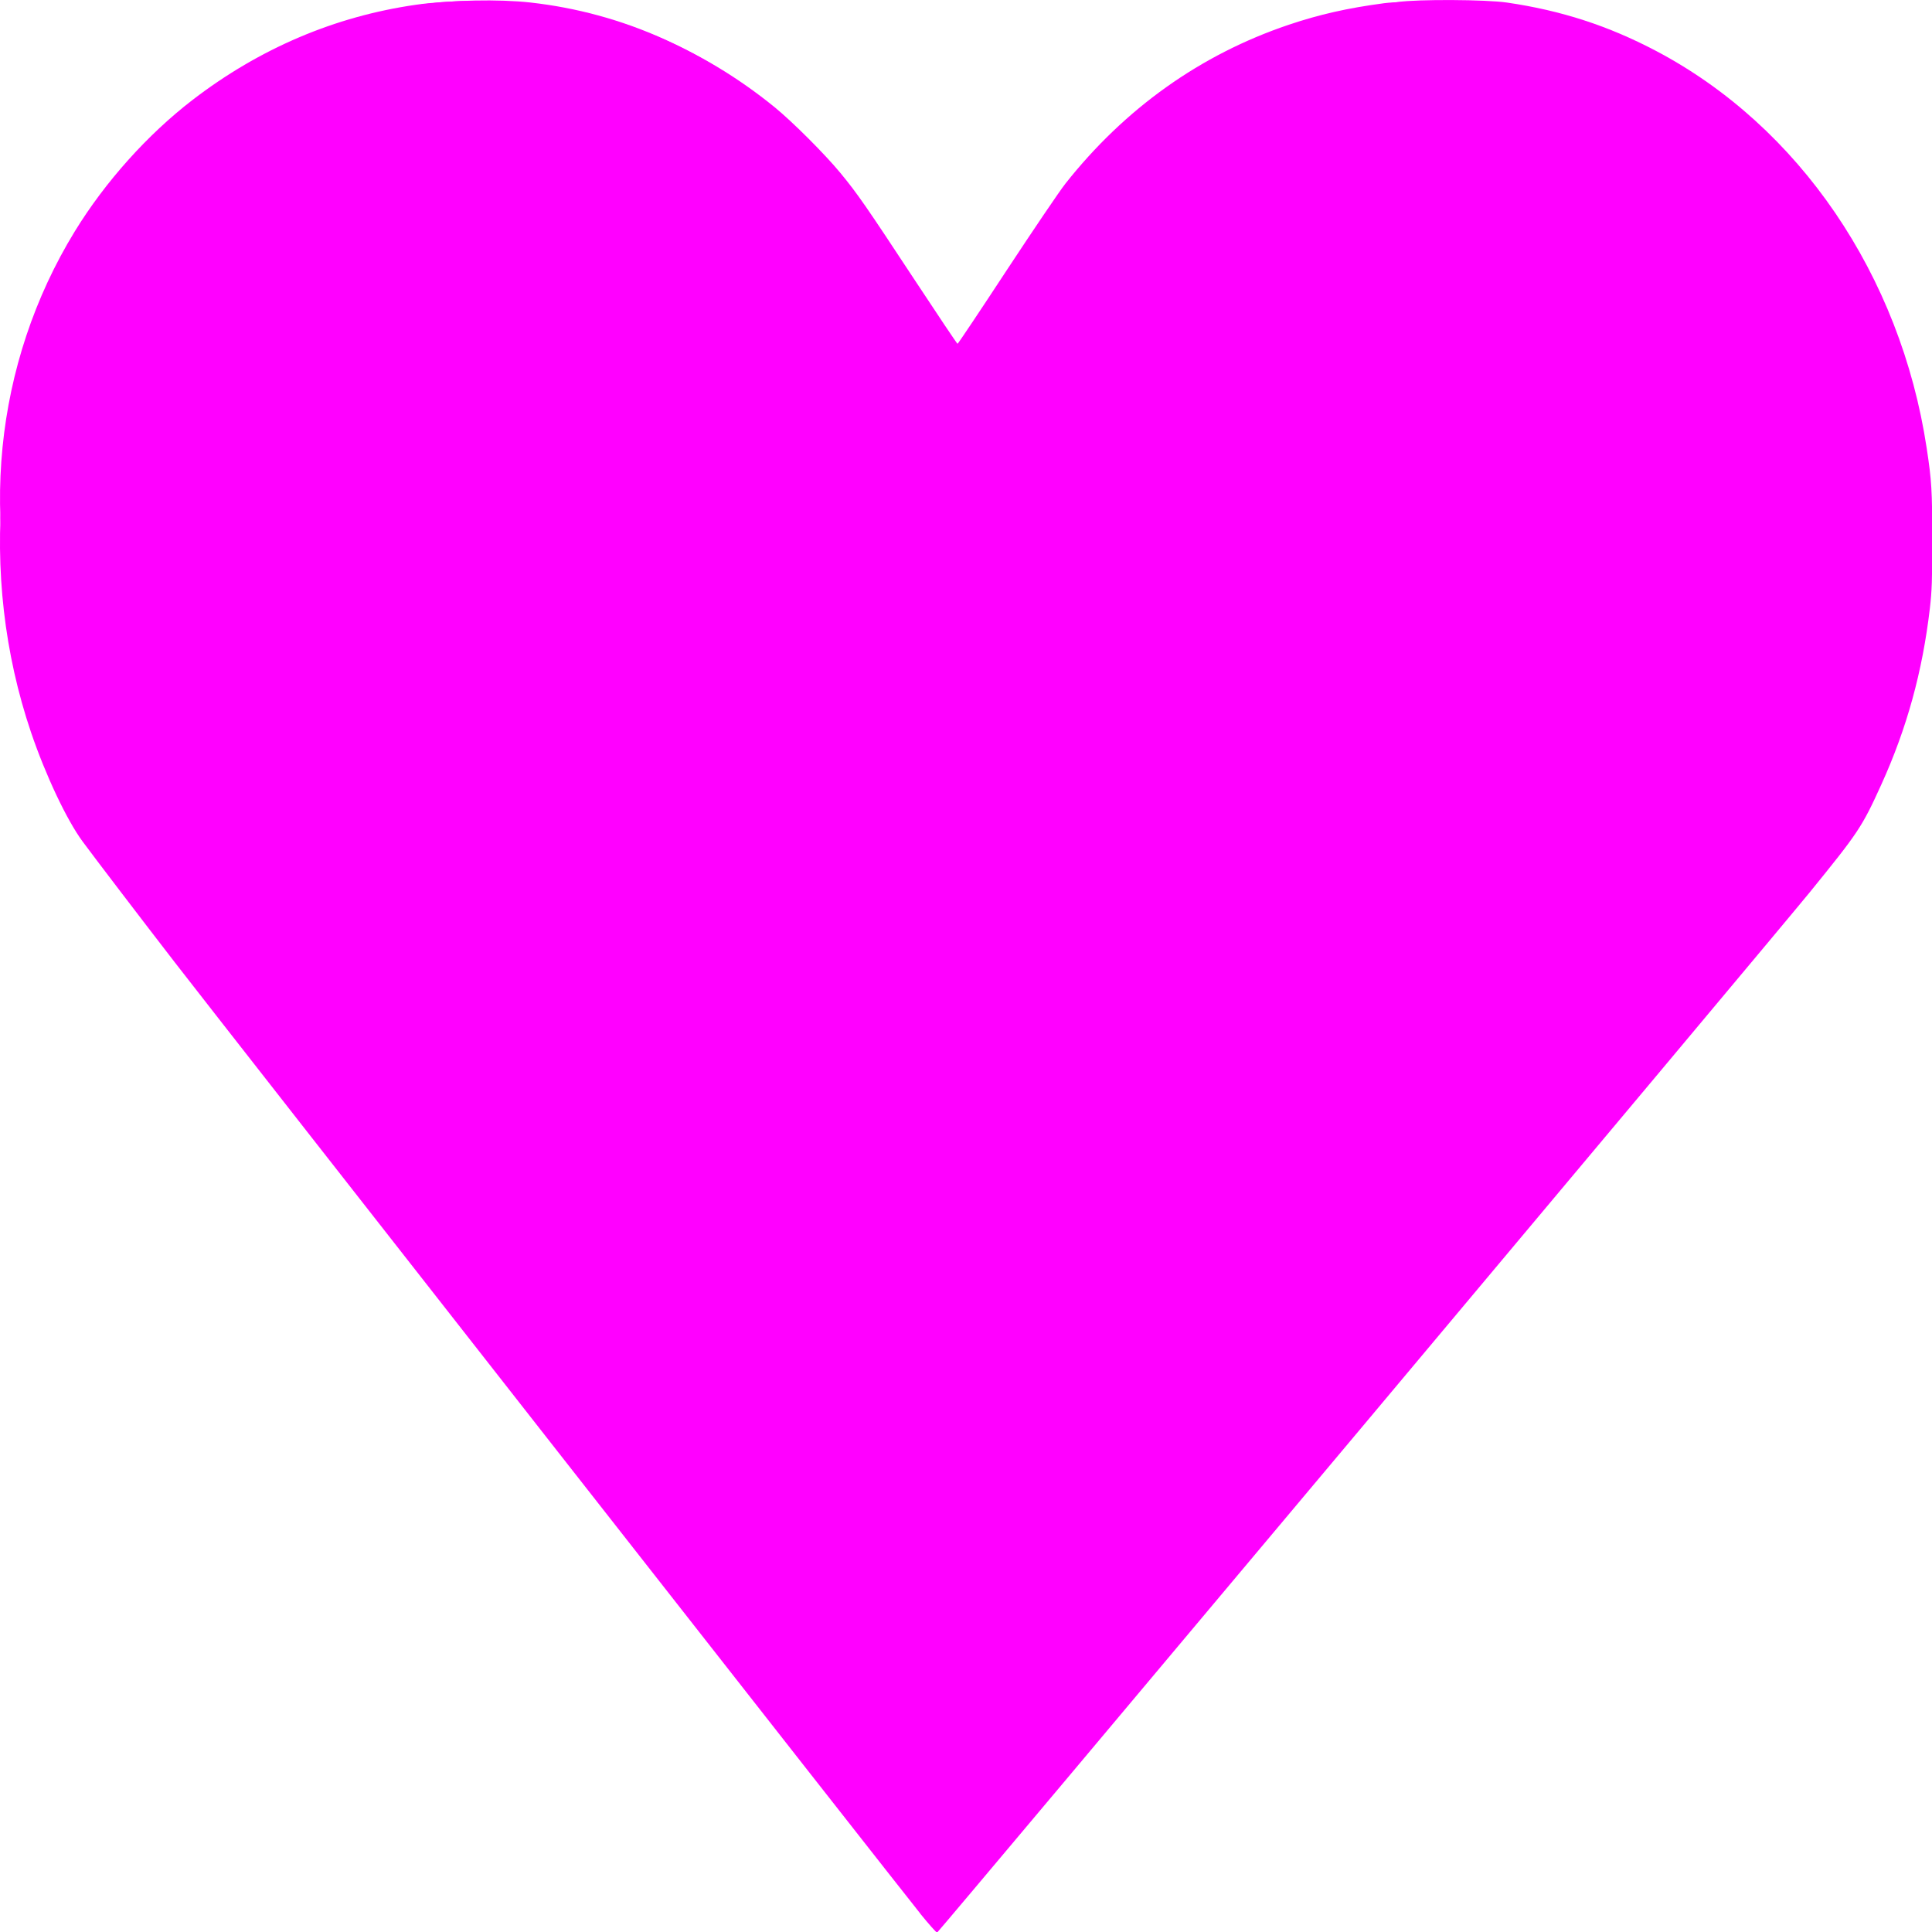
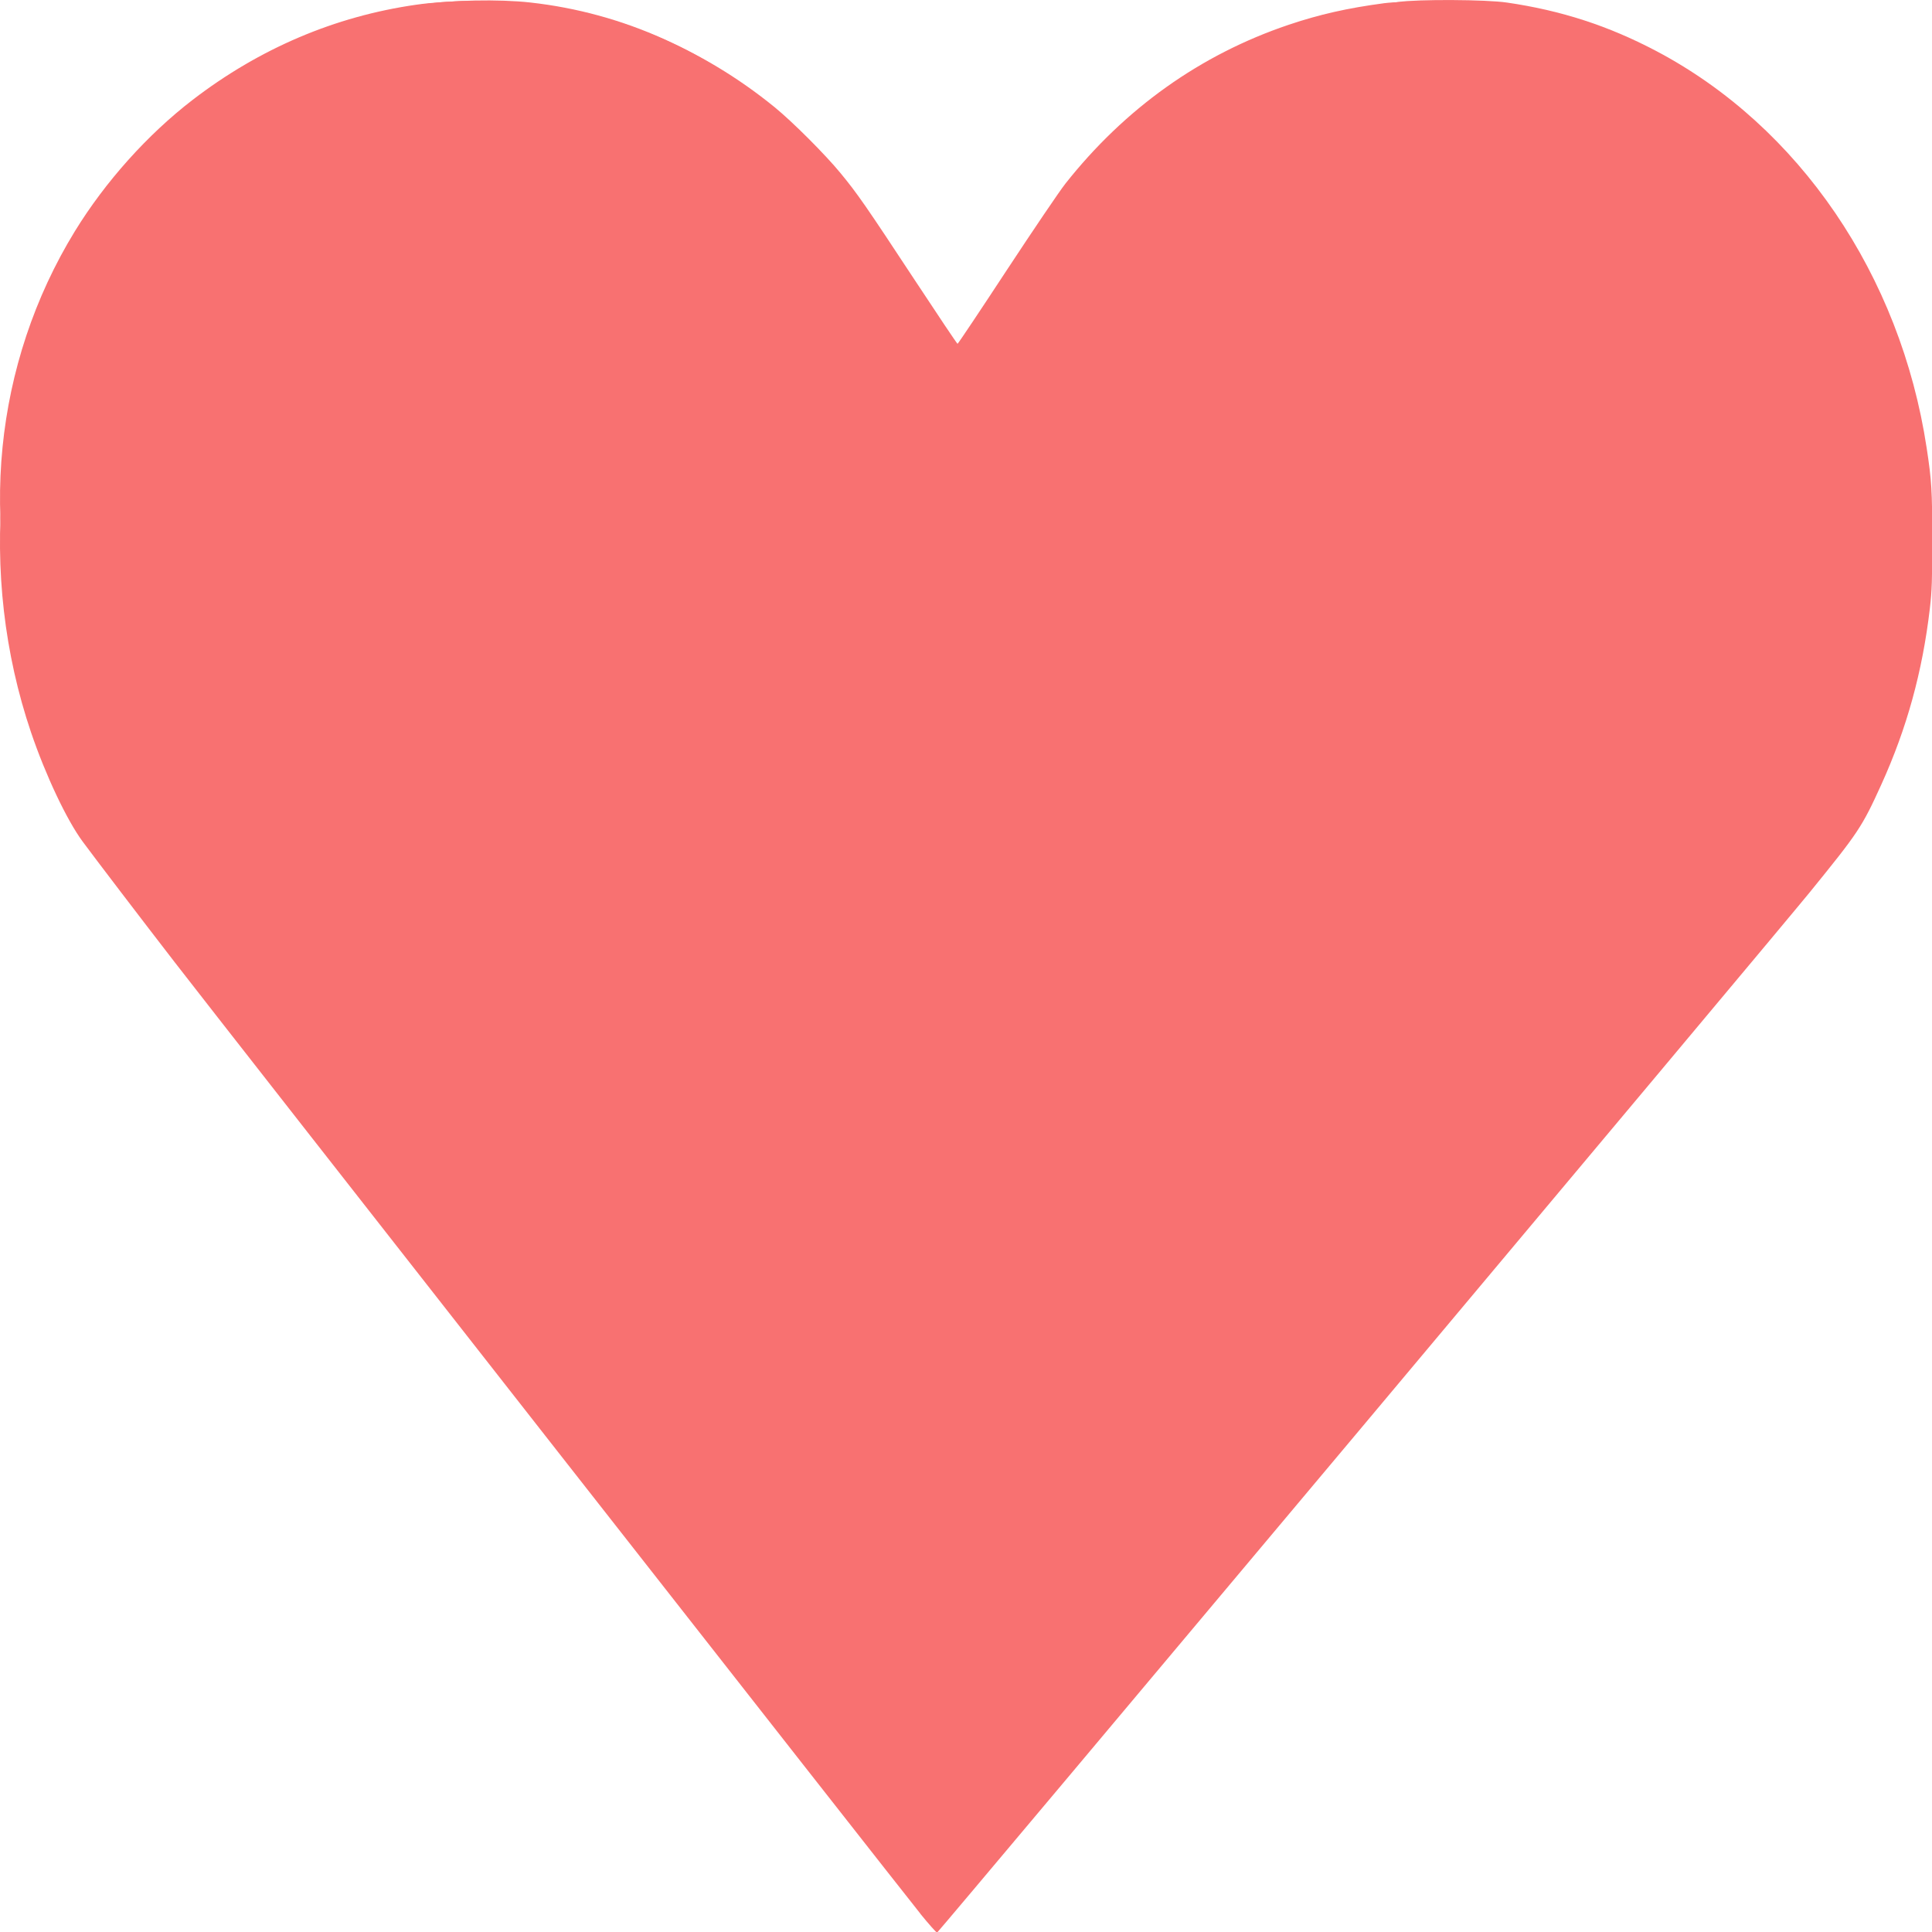
<svg xmlns="http://www.w3.org/2000/svg" width="40" height="40" viewBox="0 0 10.583 10.583" version="1.1" id="svg5">
  <defs id="defs2">
    </defs>
  <g id="layer1" transform="translate(-142.4532,-38.19249)">
-     <g id="g993" transform="matrix(0.3527778,0,0,0.3527778,133.3562,36.28388)">
-       <path style="fill:#ff00ff;fill-opacity:1;stroke-width:0.019" d="M 39.935,32.731 C 39.663,32.419 29.168,19.98 28.476,19.148 27.991,18.564 27.245,17.656 27.056,17.419 26.813,17.113 26.489,16.475 26.266,15.864 25.439,13.603 25.693,11.052 26.948,9.003 27.421,8.232 28.078,7.499 28.779,6.96 c 1.039,-0.798 2.209,-1.296 3.467,-1.476 0.472,-0.068 1.21,-0.081 1.693,-0.03 1.427,0.149 2.742,0.699 3.875,1.62 0.277,0.226 0.781,0.729 1.023,1.023 0.263,0.319 0.393,0.507 1.157,1.667 0.357,0.542 0.654,0.985 0.661,0.985 0.007,0 0.35,-0.512 0.761,-1.139 0.412,-0.626 0.822,-1.232 0.912,-1.346 0.924,-1.17 2.1,-2.007 3.466,-2.468 0.477,-0.161 0.918,-0.261 1.485,-0.336 0.301,-0.04 1.352,-0.034 1.672,0.01 0.835,0.114 1.561,0.333 2.296,0.694 2.197,1.078 3.754,3.201 4.157,5.668 0.077,0.472 0.086,0.603 0.086,1.315 1.88e-4,0.561 -0.006,0.727 -0.037,0.971 -0.114,0.906 -0.354,1.714 -0.745,2.513 -0.298,0.609 -0.351,0.683 -1.102,1.539 -0.529,0.603 -13.392,14.824 -13.414,14.829 -0.01,0.003 -0.126,-0.118 -0.257,-0.268 z" id="path10856" />
-       <path style="fill:#ff00ff;fill-opacity:1;stroke-width:0.02" d="M 40.078,35.125 C 39.802,34.786 29.202,21.262 28.504,20.357 28.013,19.722 27.26,18.735 27.069,18.476 26.824,18.144 26.496,17.45 26.27,16.786 c -0.835,-2.46 -0.578,-5.236 0.69,-7.467 0.477,-0.84 1.141,-1.639 1.849,-2.225 1.049,-0.87 2.231,-1.413 3.502,-1.61 0.477,-0.074 1.222,-0.089 1.71,-0.035 1.442,0.161 2.77,0.758 3.914,1.759 0.28,0.245 0.788,0.792 1.033,1.112 0.266,0.347 0.397,0.551 1.169,1.813 0.36,0.589 0.661,1.071 0.668,1.071 0.007,-8e-6 0.353,-0.558 0.769,-1.24 0.416,-0.682 0.83,-1.342 0.922,-1.466 0.933,-1.274 2.121,-2.187 3.501,-2.689 0.481,-0.175 0.927,-0.285 1.5,-0.368 0.304,-0.044 1.366,-0.039 1.689,0.009 0.844,0.123 1.576,0.361 2.319,0.753 2.219,1.171 3.791,3.479 4.198,6.163 0.078,0.513 0.086,0.656 0.087,1.431 1.89e-4,0.61 -0.006,0.791 -0.037,1.057 -0.115,0.986 -0.358,1.865 -0.753,2.736 -0.301,0.663 -0.355,0.743 -1.113,1.676 -0.534,0.657 -13.527,16.147 -13.549,16.152 -0.011,0.003 -0.127,-0.128 -0.26,-0.291 z" id="path1808" />
+     <g id="g993" transform="matrix(0.3527778,0,0,0.3527778,133.3562,36.28388)" style="fill:#f87171;fill-opacity:1">
+       <path style="fill:#f87171;fill-opacity:1;stroke-width:0.019" d="M 39.935,32.731 C 39.663,32.419 29.168,19.98 28.476,19.148 27.991,18.564 27.245,17.656 27.056,17.419 26.813,17.113 26.489,16.475 26.266,15.864 25.439,13.603 25.693,11.052 26.948,9.003 27.421,8.232 28.078,7.499 28.779,6.96 c 1.039,-0.798 2.209,-1.296 3.467,-1.476 0.472,-0.068 1.21,-0.081 1.693,-0.03 1.427,0.149 2.742,0.699 3.875,1.62 0.277,0.226 0.781,0.729 1.023,1.023 0.263,0.319 0.393,0.507 1.157,1.667 0.357,0.542 0.654,0.985 0.661,0.985 0.007,0 0.35,-0.512 0.761,-1.139 0.412,-0.626 0.822,-1.232 0.912,-1.346 0.924,-1.17 2.1,-2.007 3.466,-2.468 0.477,-0.161 0.918,-0.261 1.485,-0.336 0.301,-0.04 1.352,-0.034 1.672,0.01 0.835,0.114 1.561,0.333 2.296,0.694 2.197,1.078 3.754,3.201 4.157,5.668 0.077,0.472 0.086,0.603 0.086,1.315 1.88e-4,0.561 -0.006,0.727 -0.037,0.971 -0.114,0.906 -0.354,1.714 -0.745,2.513 -0.298,0.609 -0.351,0.683 -1.102,1.539 -0.529,0.603 -13.392,14.824 -13.414,14.829 -0.01,0.003 -0.126,-0.118 -0.257,-0.268 z" id="path10856" />
+       <path style="fill:#f87171;fill-opacity:1;stroke-width:0.02" d="M 40.078,35.125 C 39.802,34.786 29.202,21.262 28.504,20.357 28.013,19.722 27.26,18.735 27.069,18.476 26.824,18.144 26.496,17.45 26.27,16.786 c -0.835,-2.46 -0.578,-5.236 0.69,-7.467 0.477,-0.84 1.141,-1.639 1.849,-2.225 1.049,-0.87 2.231,-1.413 3.502,-1.61 0.477,-0.074 1.222,-0.089 1.71,-0.035 1.442,0.161 2.77,0.758 3.914,1.759 0.28,0.245 0.788,0.792 1.033,1.112 0.266,0.347 0.397,0.551 1.169,1.813 0.36,0.589 0.661,1.071 0.668,1.071 0.007,-8e-6 0.353,-0.558 0.769,-1.24 0.416,-0.682 0.83,-1.342 0.922,-1.466 0.933,-1.274 2.121,-2.187 3.501,-2.689 0.481,-0.175 0.927,-0.285 1.5,-0.368 0.304,-0.044 1.366,-0.039 1.689,0.009 0.844,0.123 1.576,0.361 2.319,0.753 2.219,1.171 3.791,3.479 4.198,6.163 0.078,0.513 0.086,0.656 0.087,1.431 1.89e-4,0.61 -0.006,0.791 -0.037,1.057 -0.115,0.986 -0.358,1.865 -0.753,2.736 -0.301,0.663 -0.355,0.743 -1.113,1.676 -0.534,0.657 -13.527,16.147 -13.549,16.152 -0.011,0.003 -0.127,-0.128 -0.26,-0.291 z" id="path1808" />
    </g>
  </g>
</svg>
